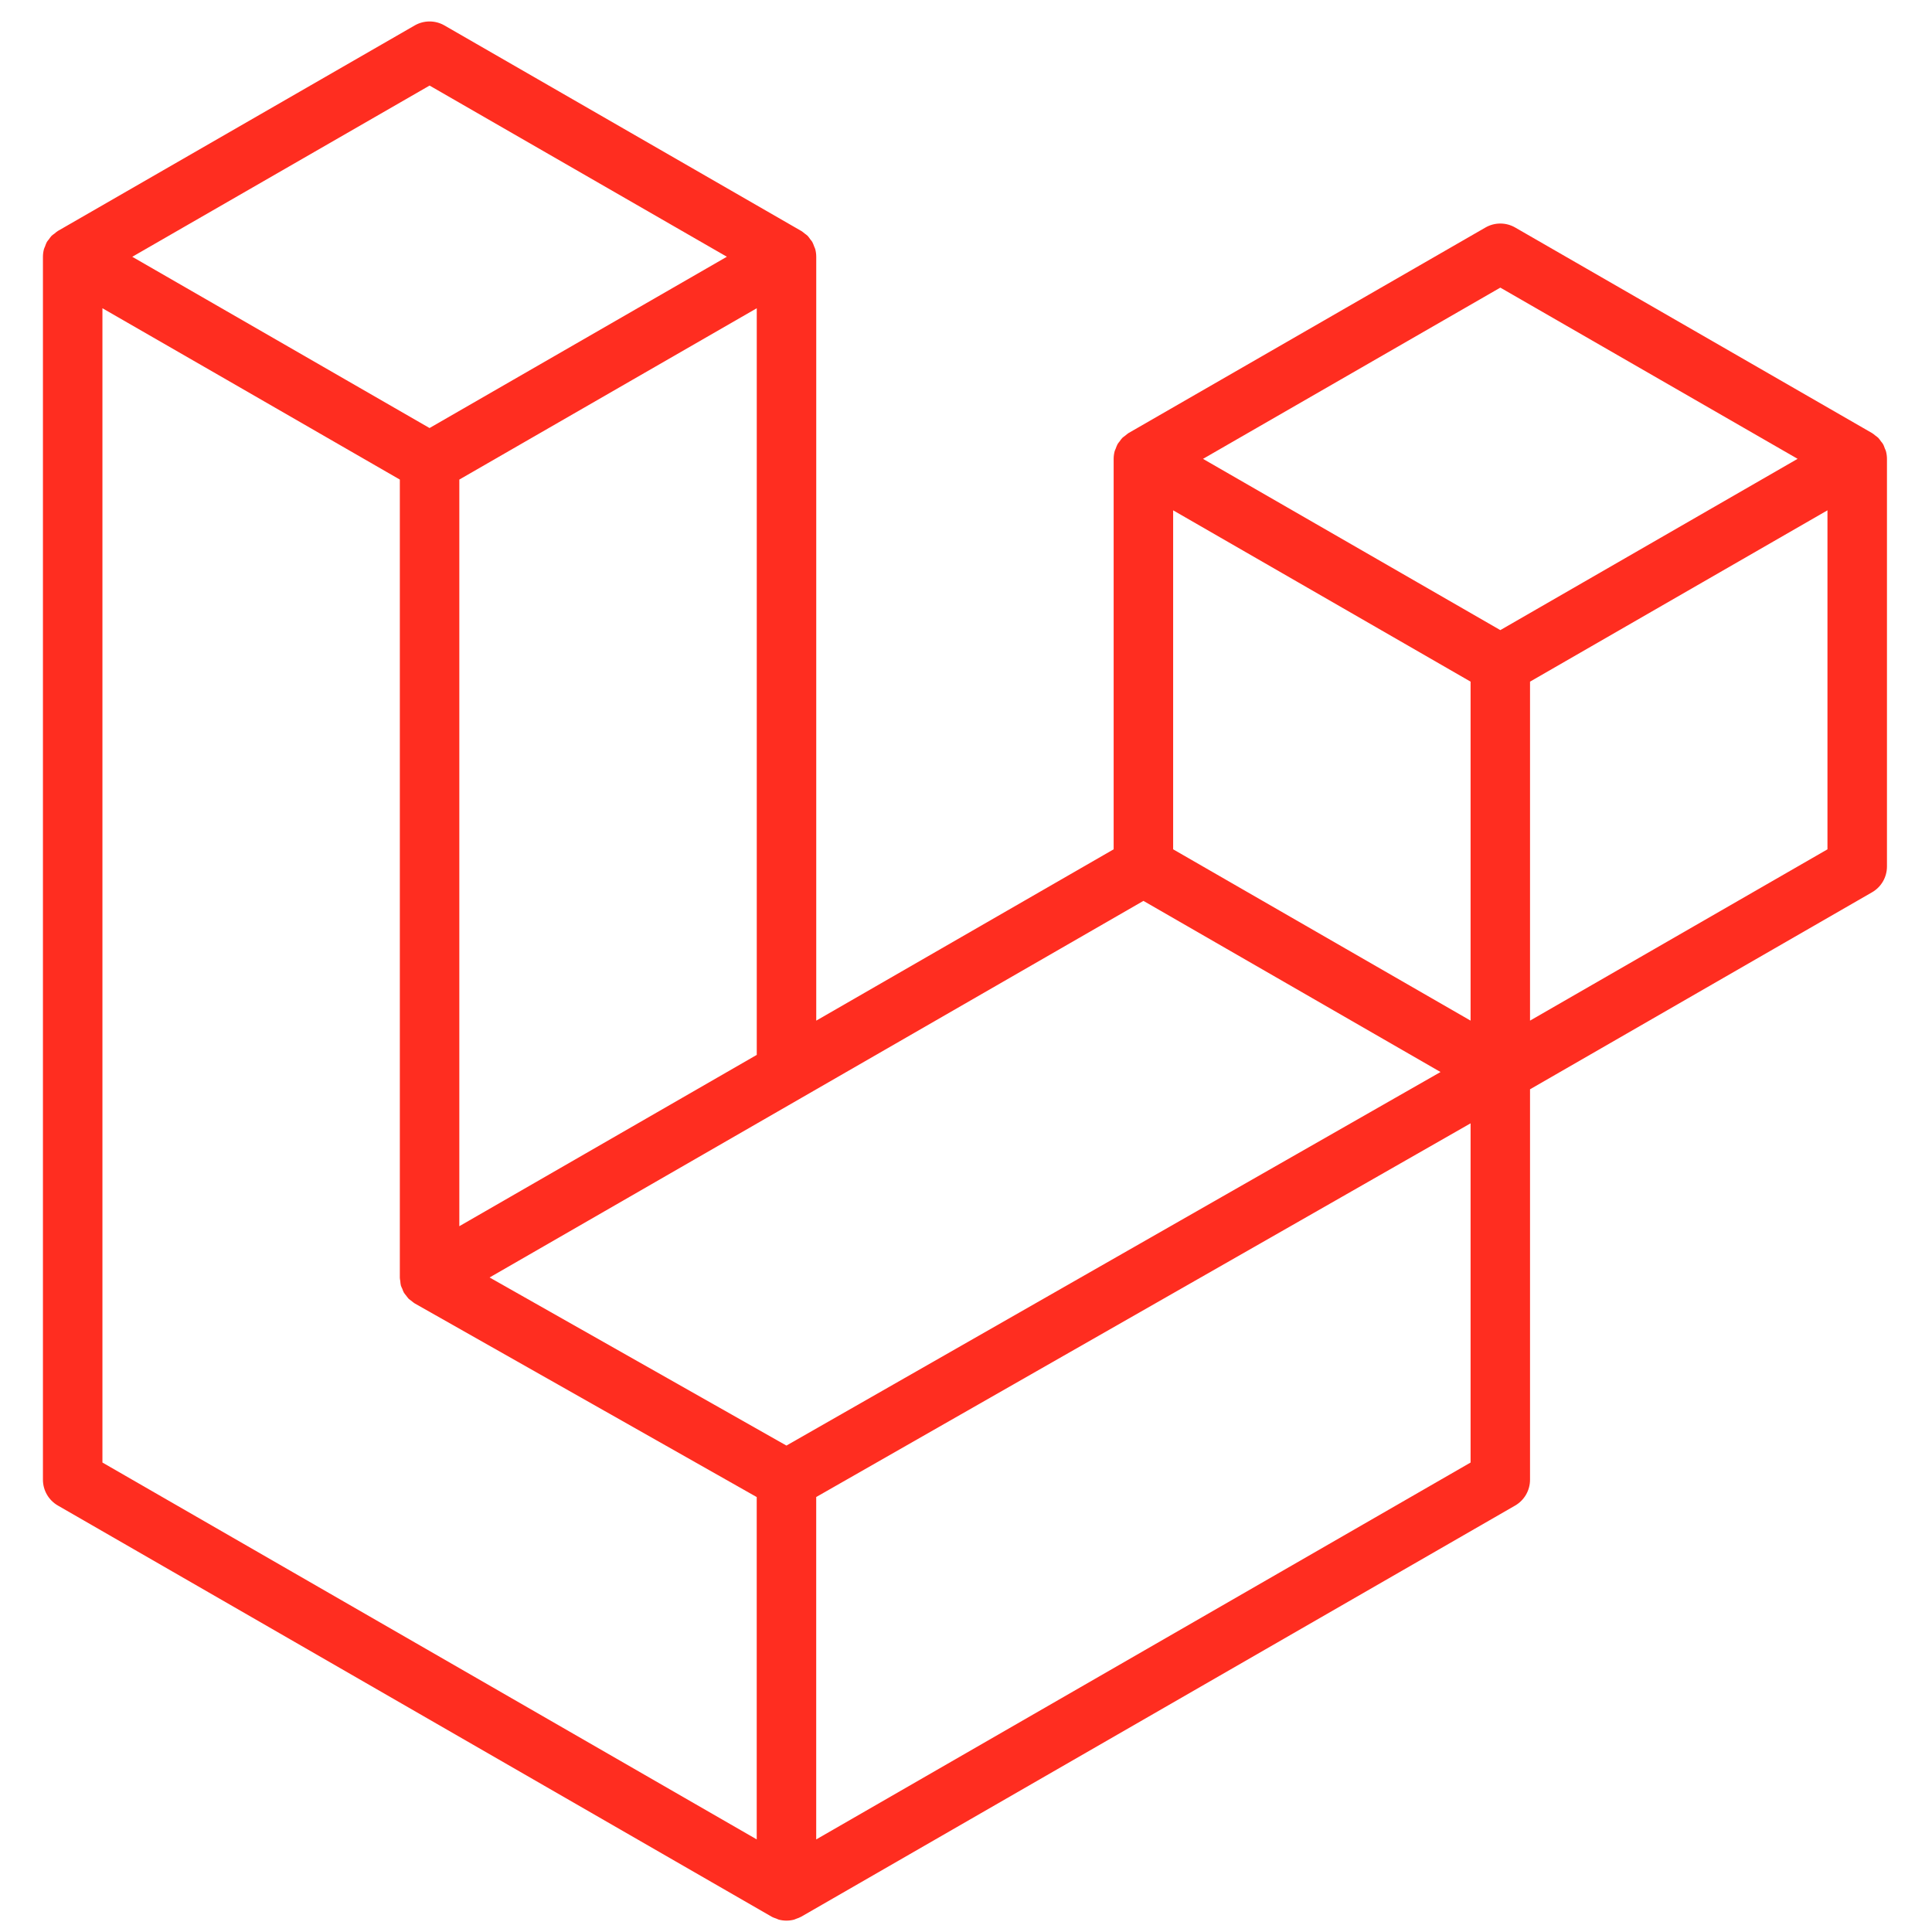
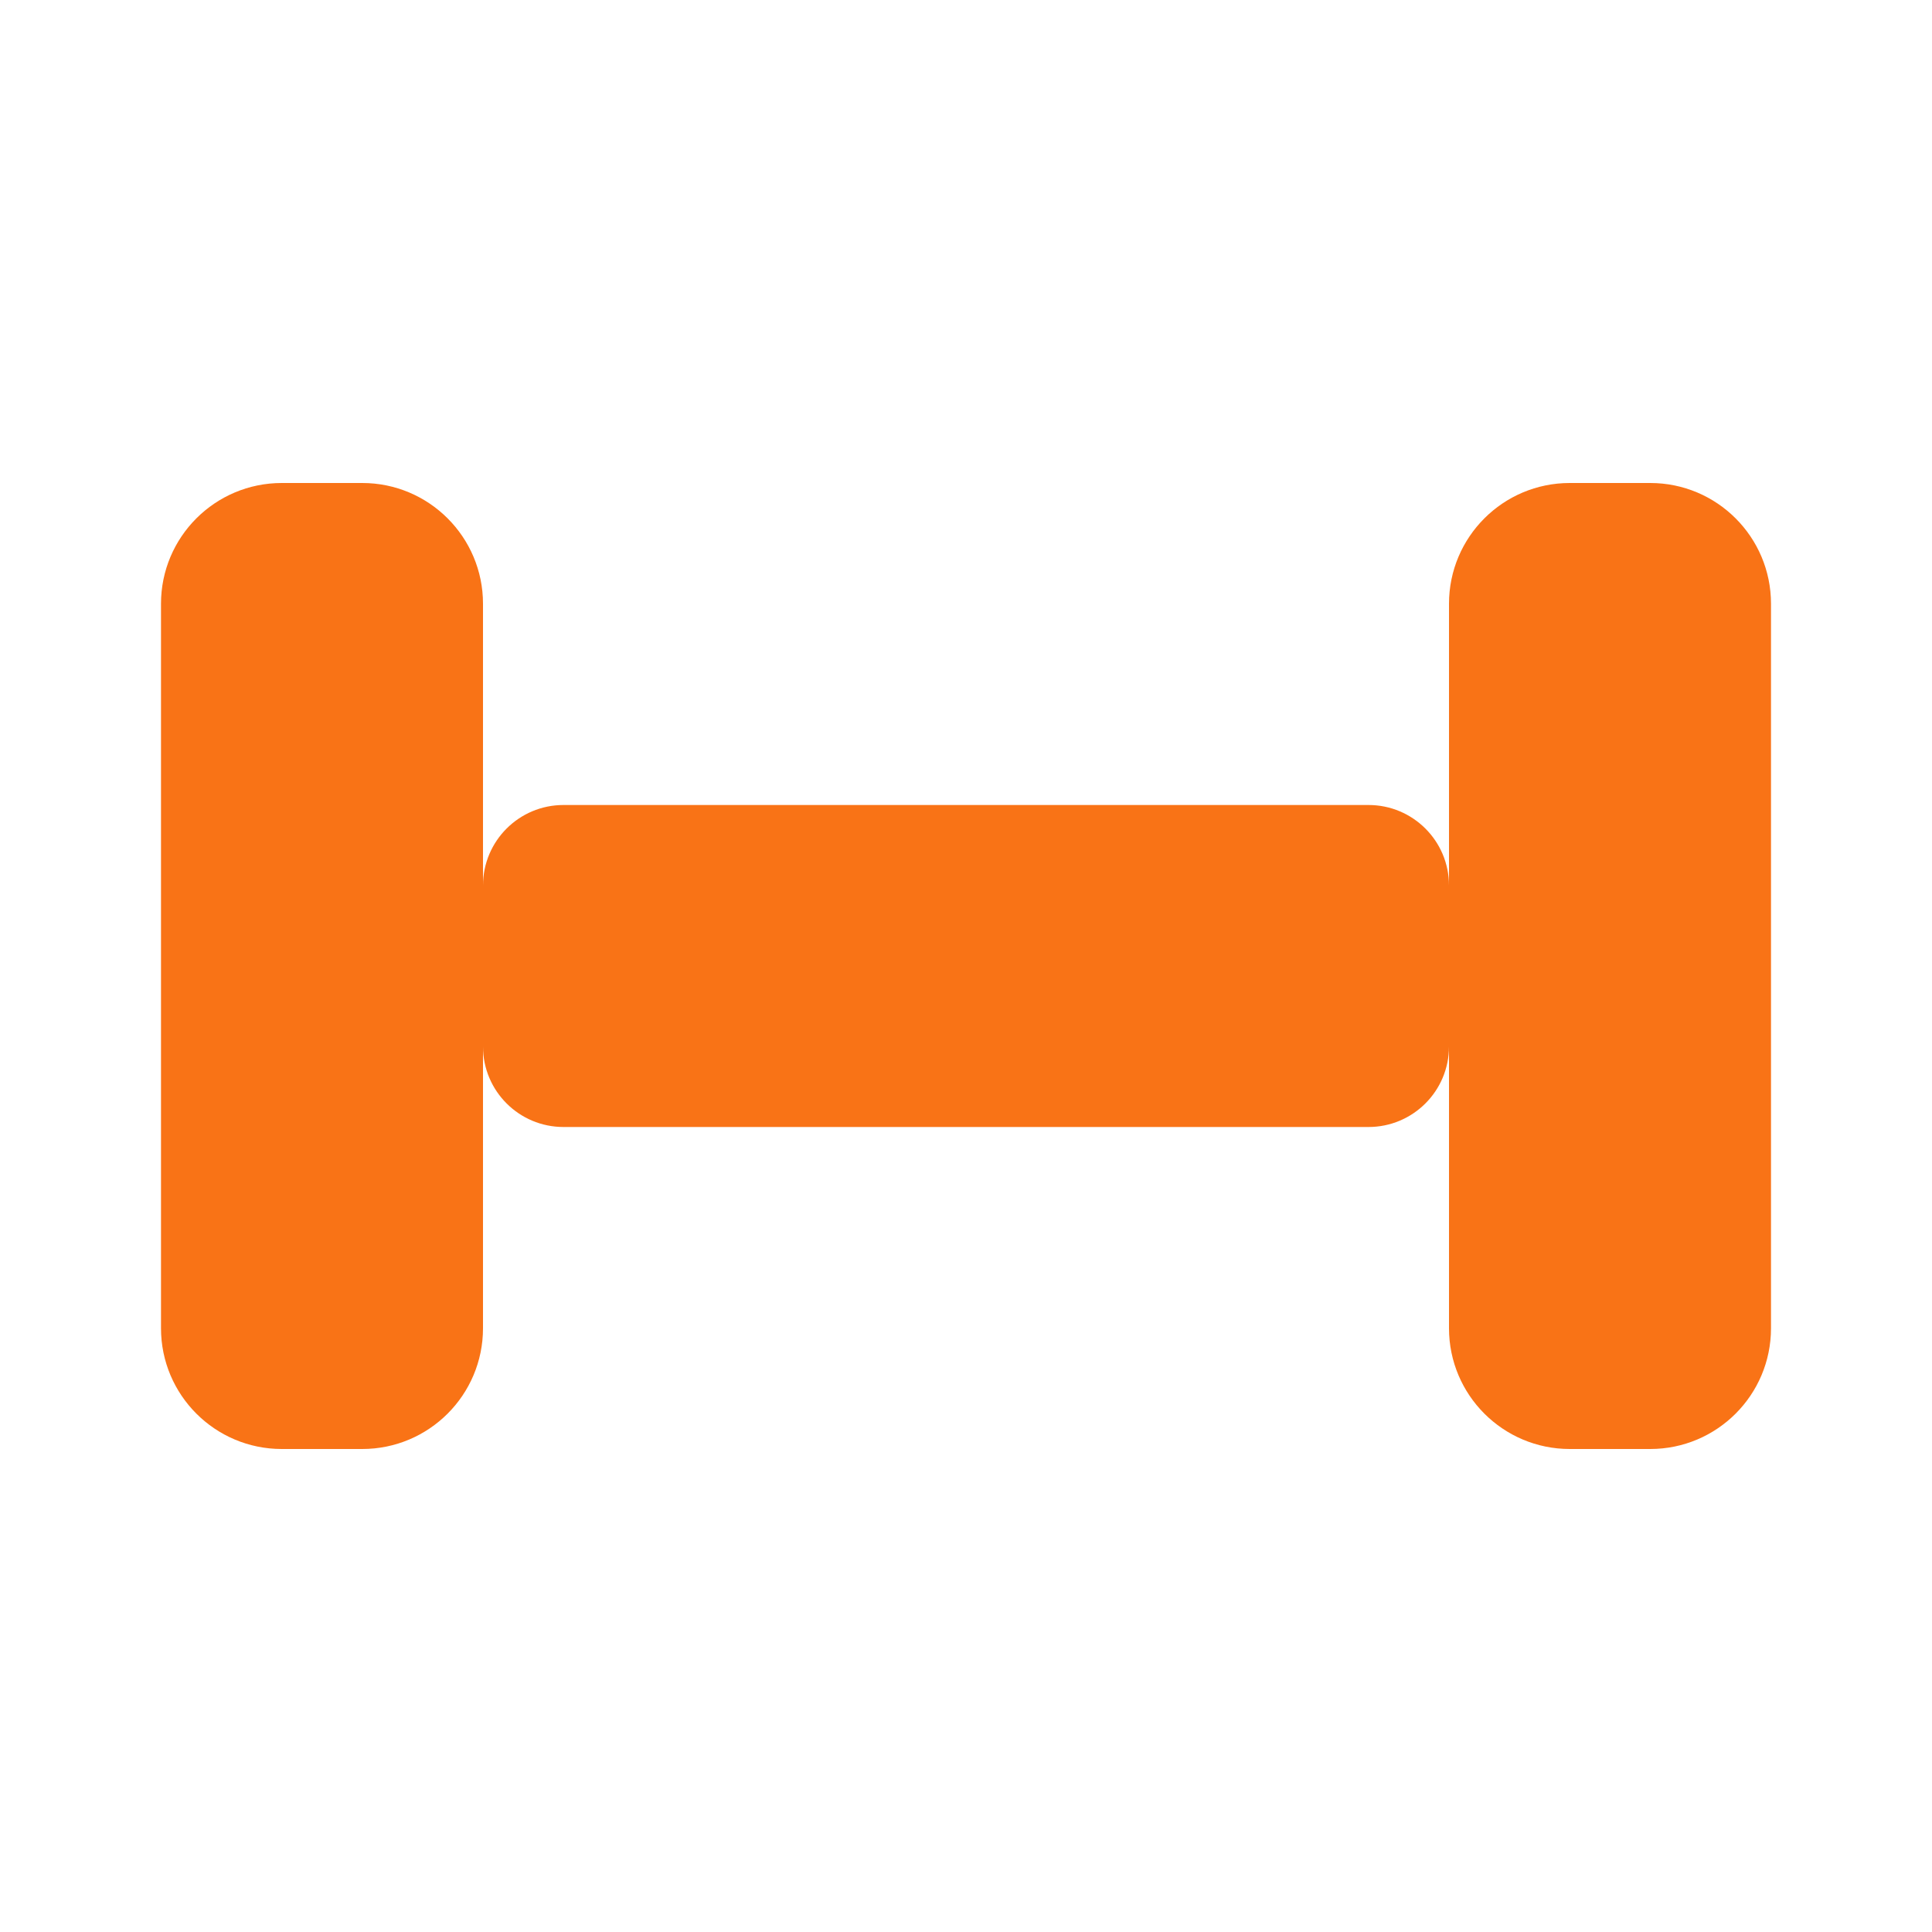
- <svg xmlns="http://www.w3.org/2000/svg" width="166" height="166" viewBox="0 0 166 166" fill="none">
-   <path fill-rule="evenodd" clip-rule="evenodd" d="M162.041 38.759C162.099 38.977 162.129 39.201 162.13 39.426V74.452C162.13 74.902 162.011 75.344 161.786 75.733C161.561 76.122 161.237 76.444 160.847 76.668L131.462 93.594V127.141C131.462 128.054 130.977 128.897 130.186 129.357L68.847 164.683C68.707 164.763 68.554 164.814 68.401 164.868C68.343 164.887 68.289 164.922 68.228 164.938C67.8 165.051 67.349 165.051 66.92 164.938C66.85 164.919 66.786 164.881 66.719 164.855C66.579 164.804 66.432 164.76 66.298 164.683L4.972 129.357C4.583 129.133 4.259 128.81 4.034 128.421C3.808 128.032 3.69 127.591 3.689 127.141L3.689 22.063C3.689 21.834 3.721 21.61 3.779 21.393C3.798 21.32 3.843 21.253 3.868 21.179C3.916 21.045 3.961 20.908 4.031 20.783C4.079 20.7 4.149 20.633 4.206 20.557C4.28 20.454 4.347 20.349 4.433 20.26C4.506 20.186 4.602 20.132 4.685 20.068C4.778 19.992 4.861 19.909 4.966 19.848L35.633 2.185C36.022 1.961 36.462 1.844 36.91 1.844C37.358 1.844 37.798 1.961 38.186 2.185L68.851 19.848H68.857C68.959 19.912 69.045 19.992 69.138 20.065C69.221 20.129 69.313 20.186 69.387 20.257C69.476 20.349 69.54 20.454 69.616 20.557C69.671 20.633 69.744 20.7 69.789 20.783C69.862 20.911 69.904 21.045 69.955 21.179C69.98 21.253 70.025 21.32 70.044 21.396C70.103 21.614 70.133 21.838 70.133 22.063V87.694L95.686 72.974V39.423C95.686 39.2 95.718 38.973 95.775 38.759C95.798 38.683 95.839 38.615 95.865 38.542C95.916 38.408 95.96 38.271 96.031 38.146C96.079 38.063 96.149 37.996 96.203 37.92C96.279 37.818 96.343 37.712 96.433 37.623C96.506 37.549 96.599 37.495 96.681 37.431C96.777 37.355 96.86 37.272 96.962 37.211L127.633 19.548C128.021 19.324 128.461 19.206 128.91 19.206C129.358 19.206 129.798 19.324 130.186 19.548L160.85 37.211C160.959 37.275 161.042 37.355 161.137 37.428C161.217 37.492 161.31 37.549 161.383 37.62C161.473 37.712 161.536 37.818 161.613 37.92C161.67 37.996 161.741 38.063 161.785 38.146C161.859 38.271 161.9 38.408 161.951 38.542C161.98 38.615 162.021 38.683 162.041 38.759ZM157.018 72.974V43.848L146.287 50.028L131.462 58.568V87.694L157.021 72.974H157.018ZM126.354 125.663V96.518L111.771 104.85L70.13 128.626V158.046L126.354 125.663ZM8.801 26.485V125.663L65.018 158.043V128.629L35.649 112L35.64 111.994L35.627 111.988C35.528 111.93 35.445 111.847 35.353 111.777C35.273 111.713 35.18 111.662 35.11 111.592L35.104 111.582C35.021 111.502 34.963 111.403 34.893 111.314C34.829 111.228 34.753 111.154 34.702 111.065L34.699 111.055C34.641 110.96 34.606 110.845 34.565 110.736C34.523 110.64 34.469 110.551 34.443 110.449C34.411 110.328 34.405 110.197 34.392 110.072C34.379 109.976 34.354 109.881 34.354 109.785V109.778V41.205L19.532 32.662L8.801 26.485ZM36.913 7.35L11.364 22.063L36.907 36.777L62.453 22.06L36.907 7.35H36.913ZM50.2 99.174L65.022 90.637V26.485L54.291 32.665L39.466 41.205V105.357L50.2 99.174ZM128.91 24.713L103.363 39.426L128.91 54.14L154.453 39.423L128.91 24.713ZM126.354 58.568L111.529 50.028L100.798 43.848V72.974L115.619 81.511L126.354 87.694V58.568ZM67.571 124.205L105.042 102.803L123.772 92.109L98.245 77.405L68.854 94.334L42.066 109.762L67.571 124.205Z" fill="#FF2D20" />
+ <svg xmlns="http://www.w3.org/2000/svg" viewBox="0 0 24 24" fill="#f97316">
+   <rect x="2" y="6" width="4" height="12" rx="1.5" />
+   <rect x="18" y="6" width="4" height="12" rx="1.5" />
+   <rect x="6" y="10" width="12" height="4" rx="1" />
</svg>
